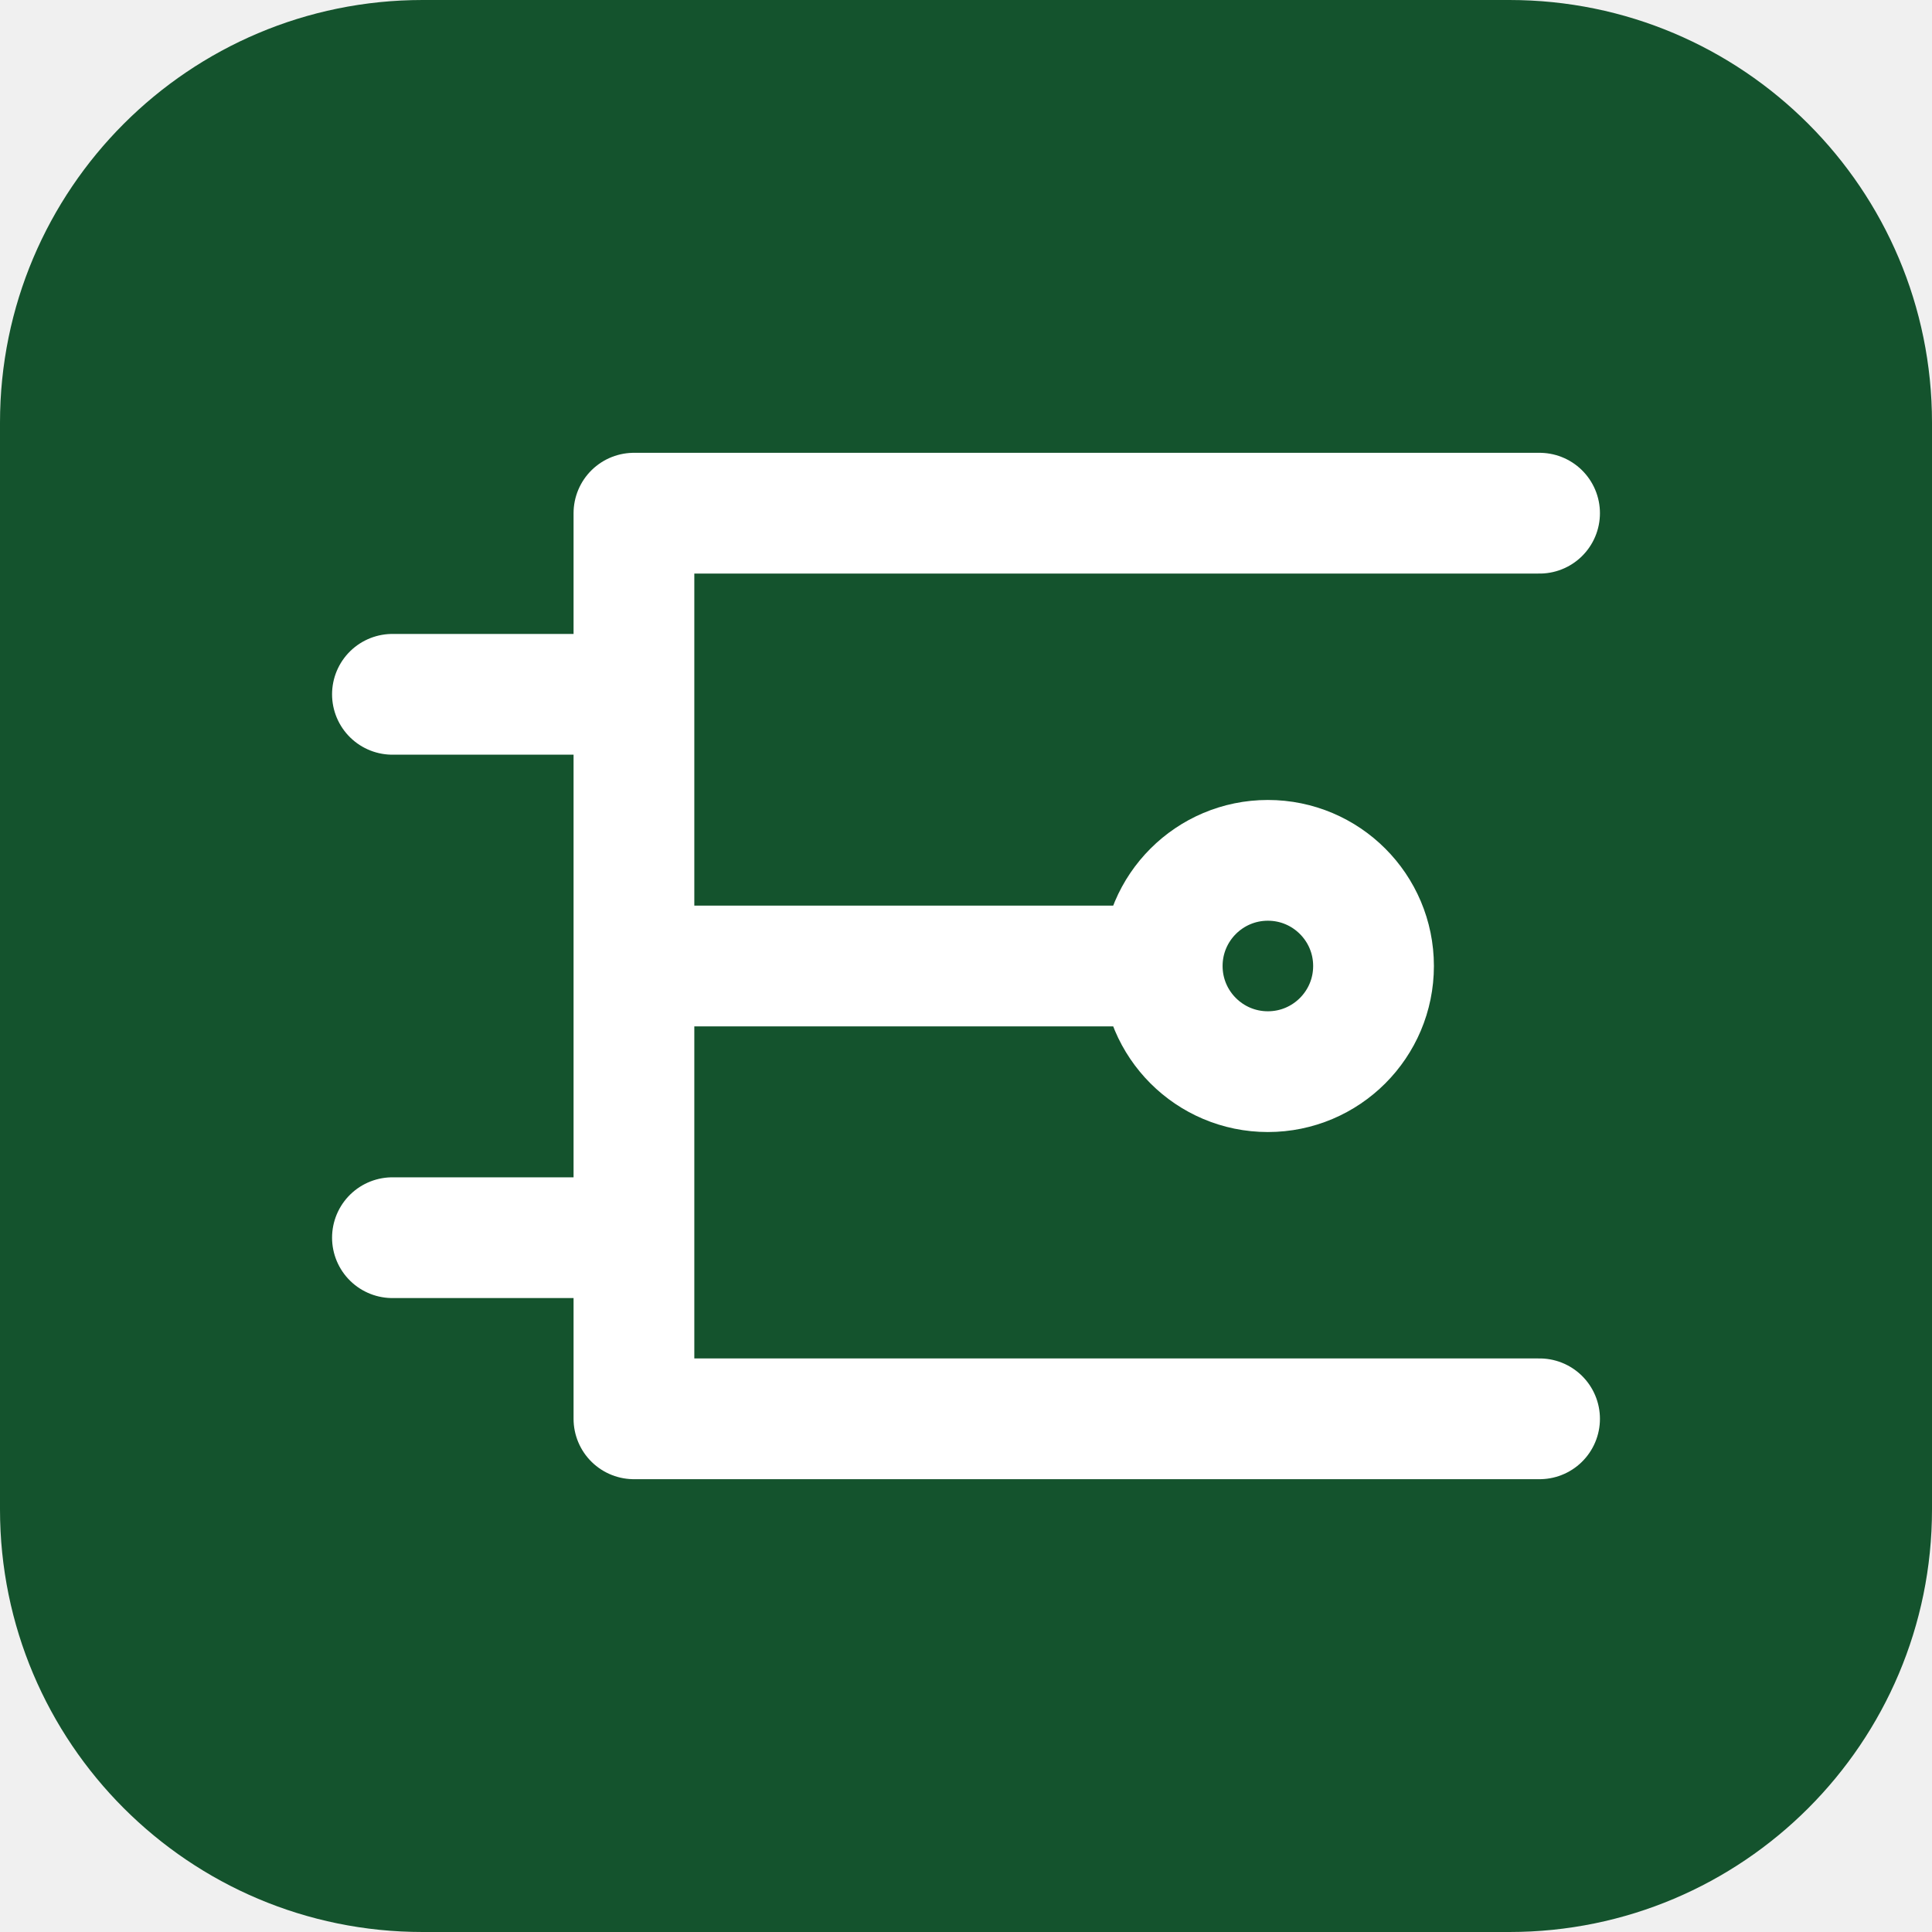
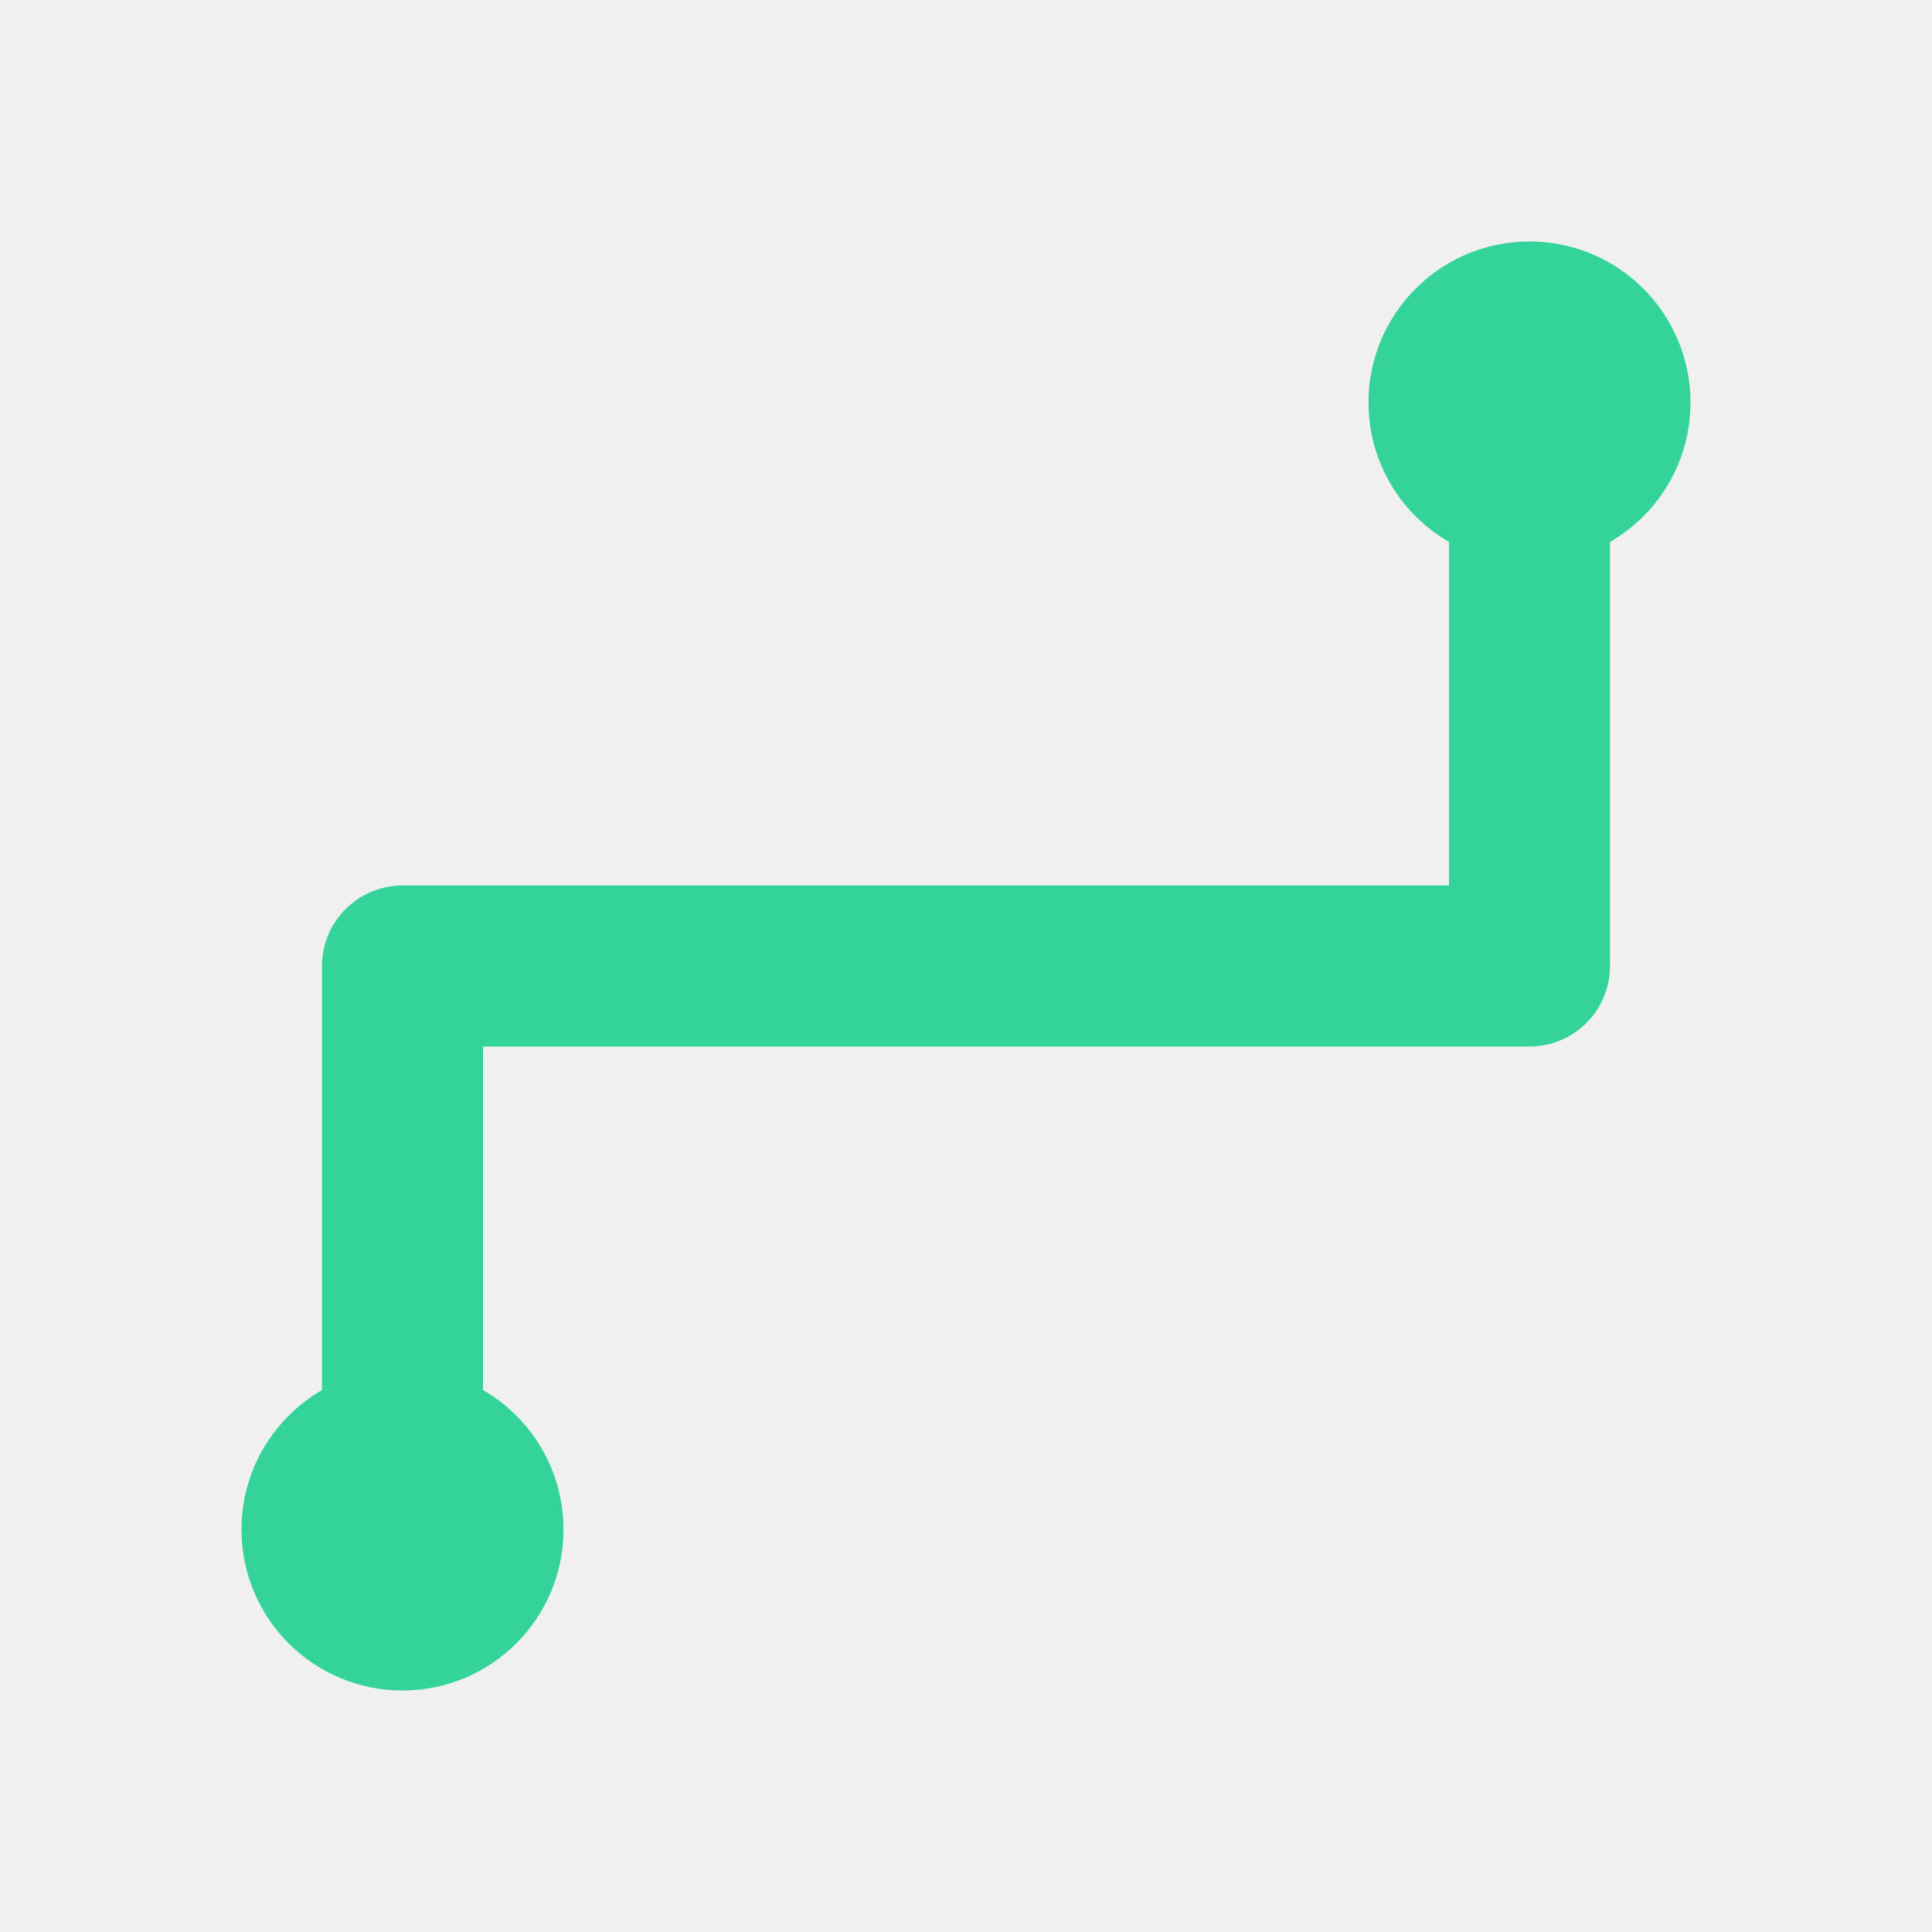
- <svg xmlns="http://www.w3.org/2000/svg" width="64" height="64" viewBox="0 0 64 64">
-   <rect width="64" height="64" rx="14" fill="#14532d" />
-   <g fill="none" stroke="#fff" stroke-width="4" stroke-linecap="round" stroke-linejoin="round">
-     <path d="M44 17H21v30h23M21 32h17M13 23h8M13 41h8M44 17h7M44 47h7" />
-     <circle cx="42" cy="32" r="3.5" />
-   </g>
+ <svg xmlns="http://www.w3.org/2000/svg" width="64" height="64" viewBox="0 0 24 24" fill="none" stroke="#34d399" stroke-width="2" stroke-linecap="round" stroke-linejoin="round">
+   <path d="M5 19 L5 12 L19 12 L19 5" />
+   <circle cx="5" cy="19" r="2" fill="#34d399" stroke="none" />
+   <circle cx="19" cy="5" r="2" fill="#34d399" stroke="none" />
</svg>
